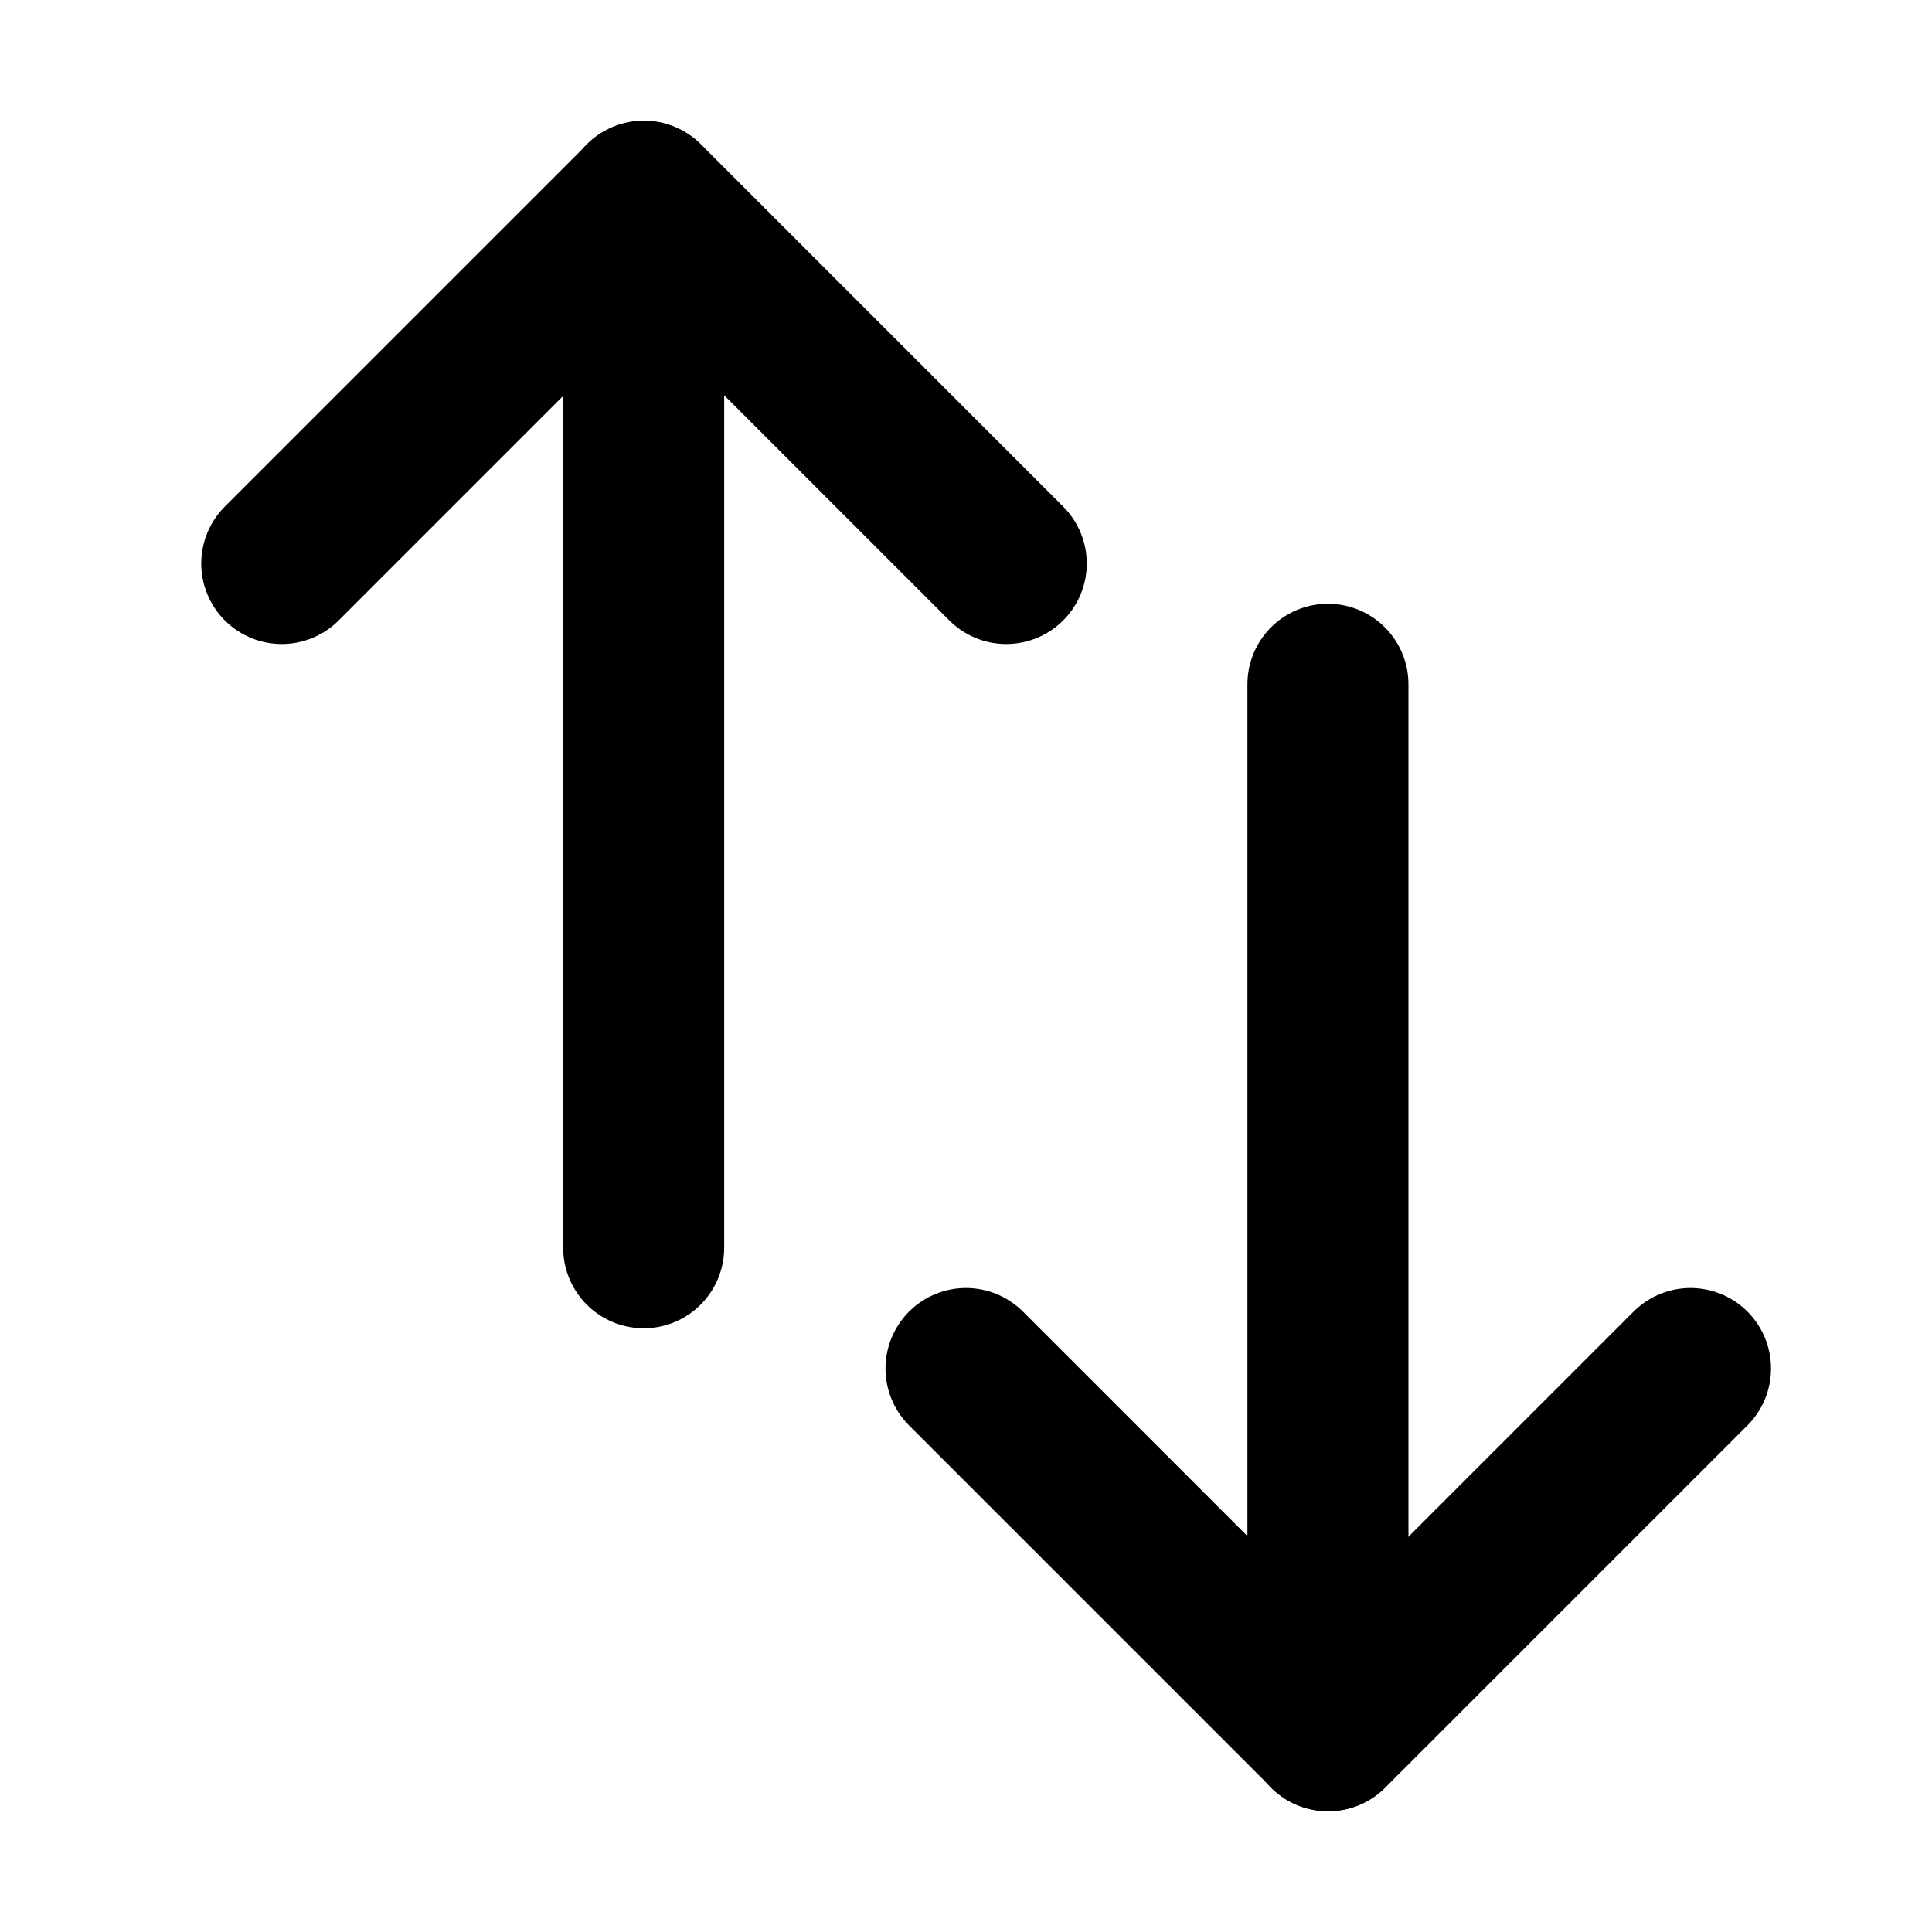
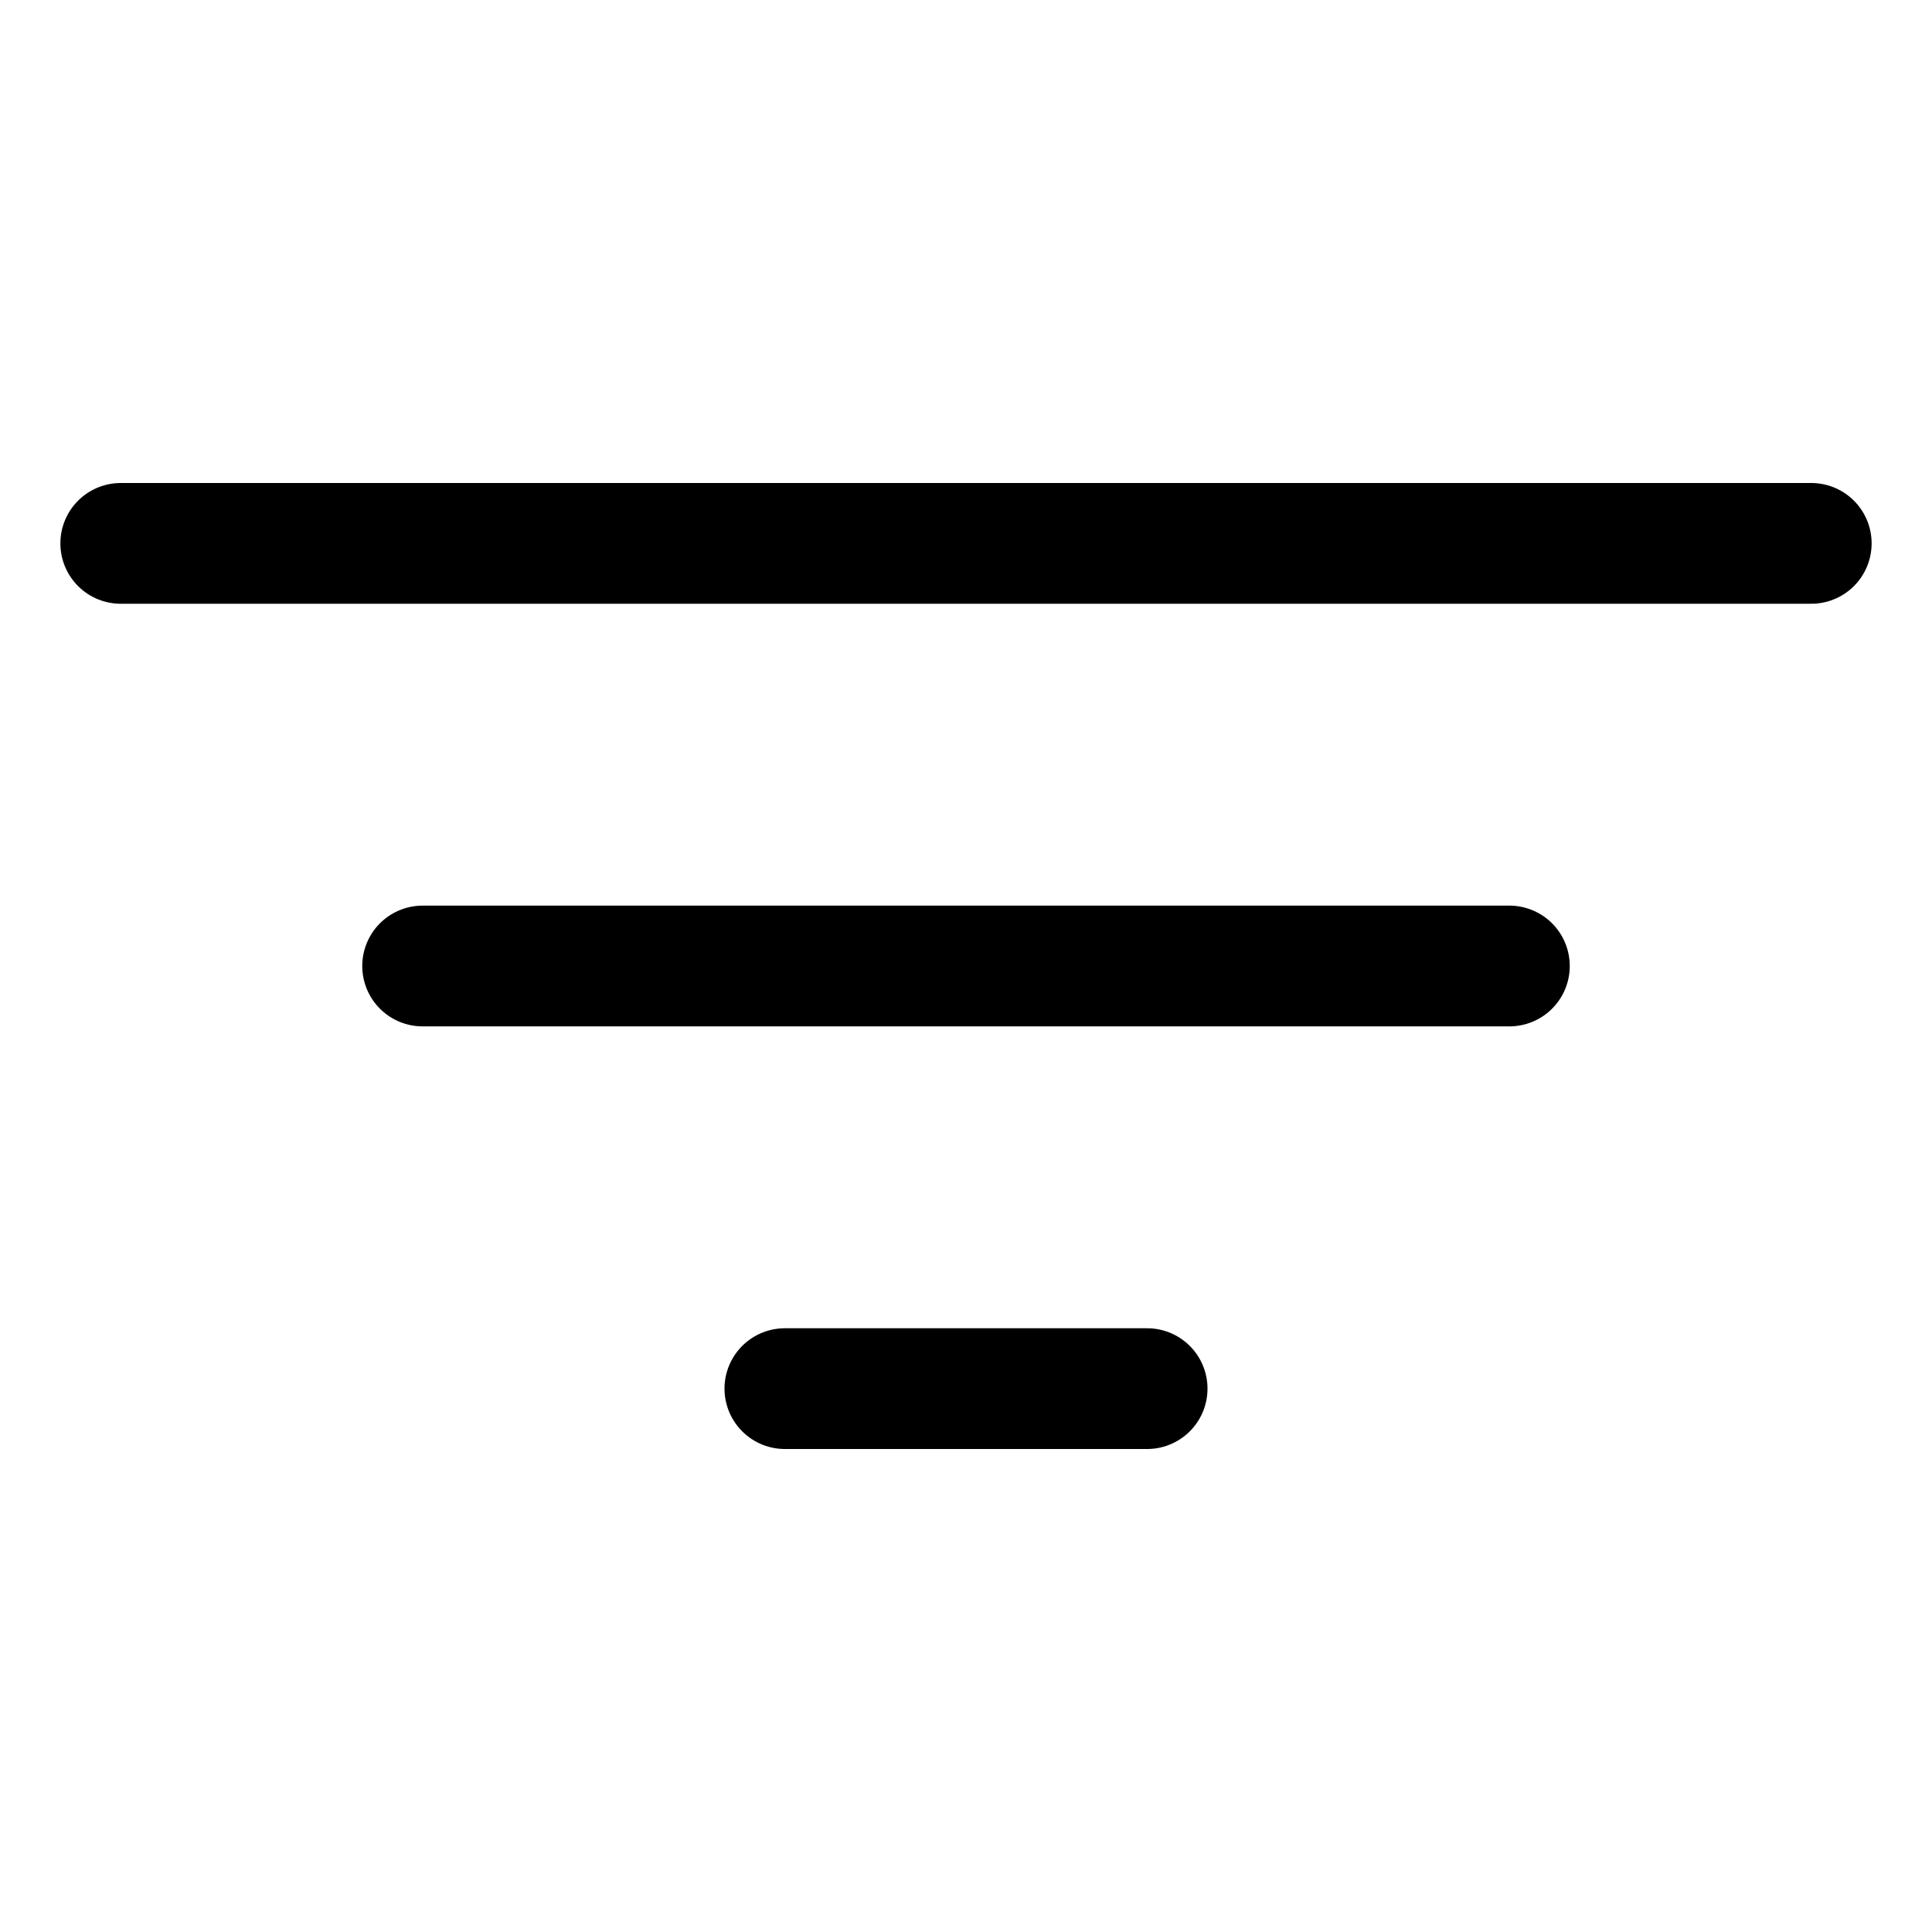
- <svg xmlns="http://www.w3.org/2000/svg" width="800px" height="800px" viewBox="0 0 48 48" fill="none">
-   <g id="SVGRepo_bgCarrier" stroke-width="0" />
-   <g id="SVGRepo_tracerCarrier" stroke-linecap="round" stroke-linejoin="round" />
-   <g id="SVGRepo_iconCarrier">
-     <path d="M25 14L16 5L7 14" stroke="#000000" stroke-width="4" stroke-linecap="round" stroke-linejoin="round" />
-     <path d="M15.992 31V5" stroke="#000000" stroke-width="4" stroke-linecap="round" stroke-linejoin="round" />
-     <path d="M42 34L33 43L24 34" stroke="#000000" stroke-width="4" stroke-linecap="round" stroke-linejoin="round" />
-     <path d="M32.992 17V43" stroke="#000000" stroke-width="4" stroke-linecap="round" stroke-linejoin="round" />
-   </g>
+ <svg xmlns="http://www.w3.org/2000/svg" class="ionicon" viewBox="0 0 512 512">
+   <path fill="none" stroke="currentColor" stroke-linecap="round" stroke-linejoin="round" stroke-width="32" d="M32 144h448M112 256h288M208 368h96" />
</svg>
